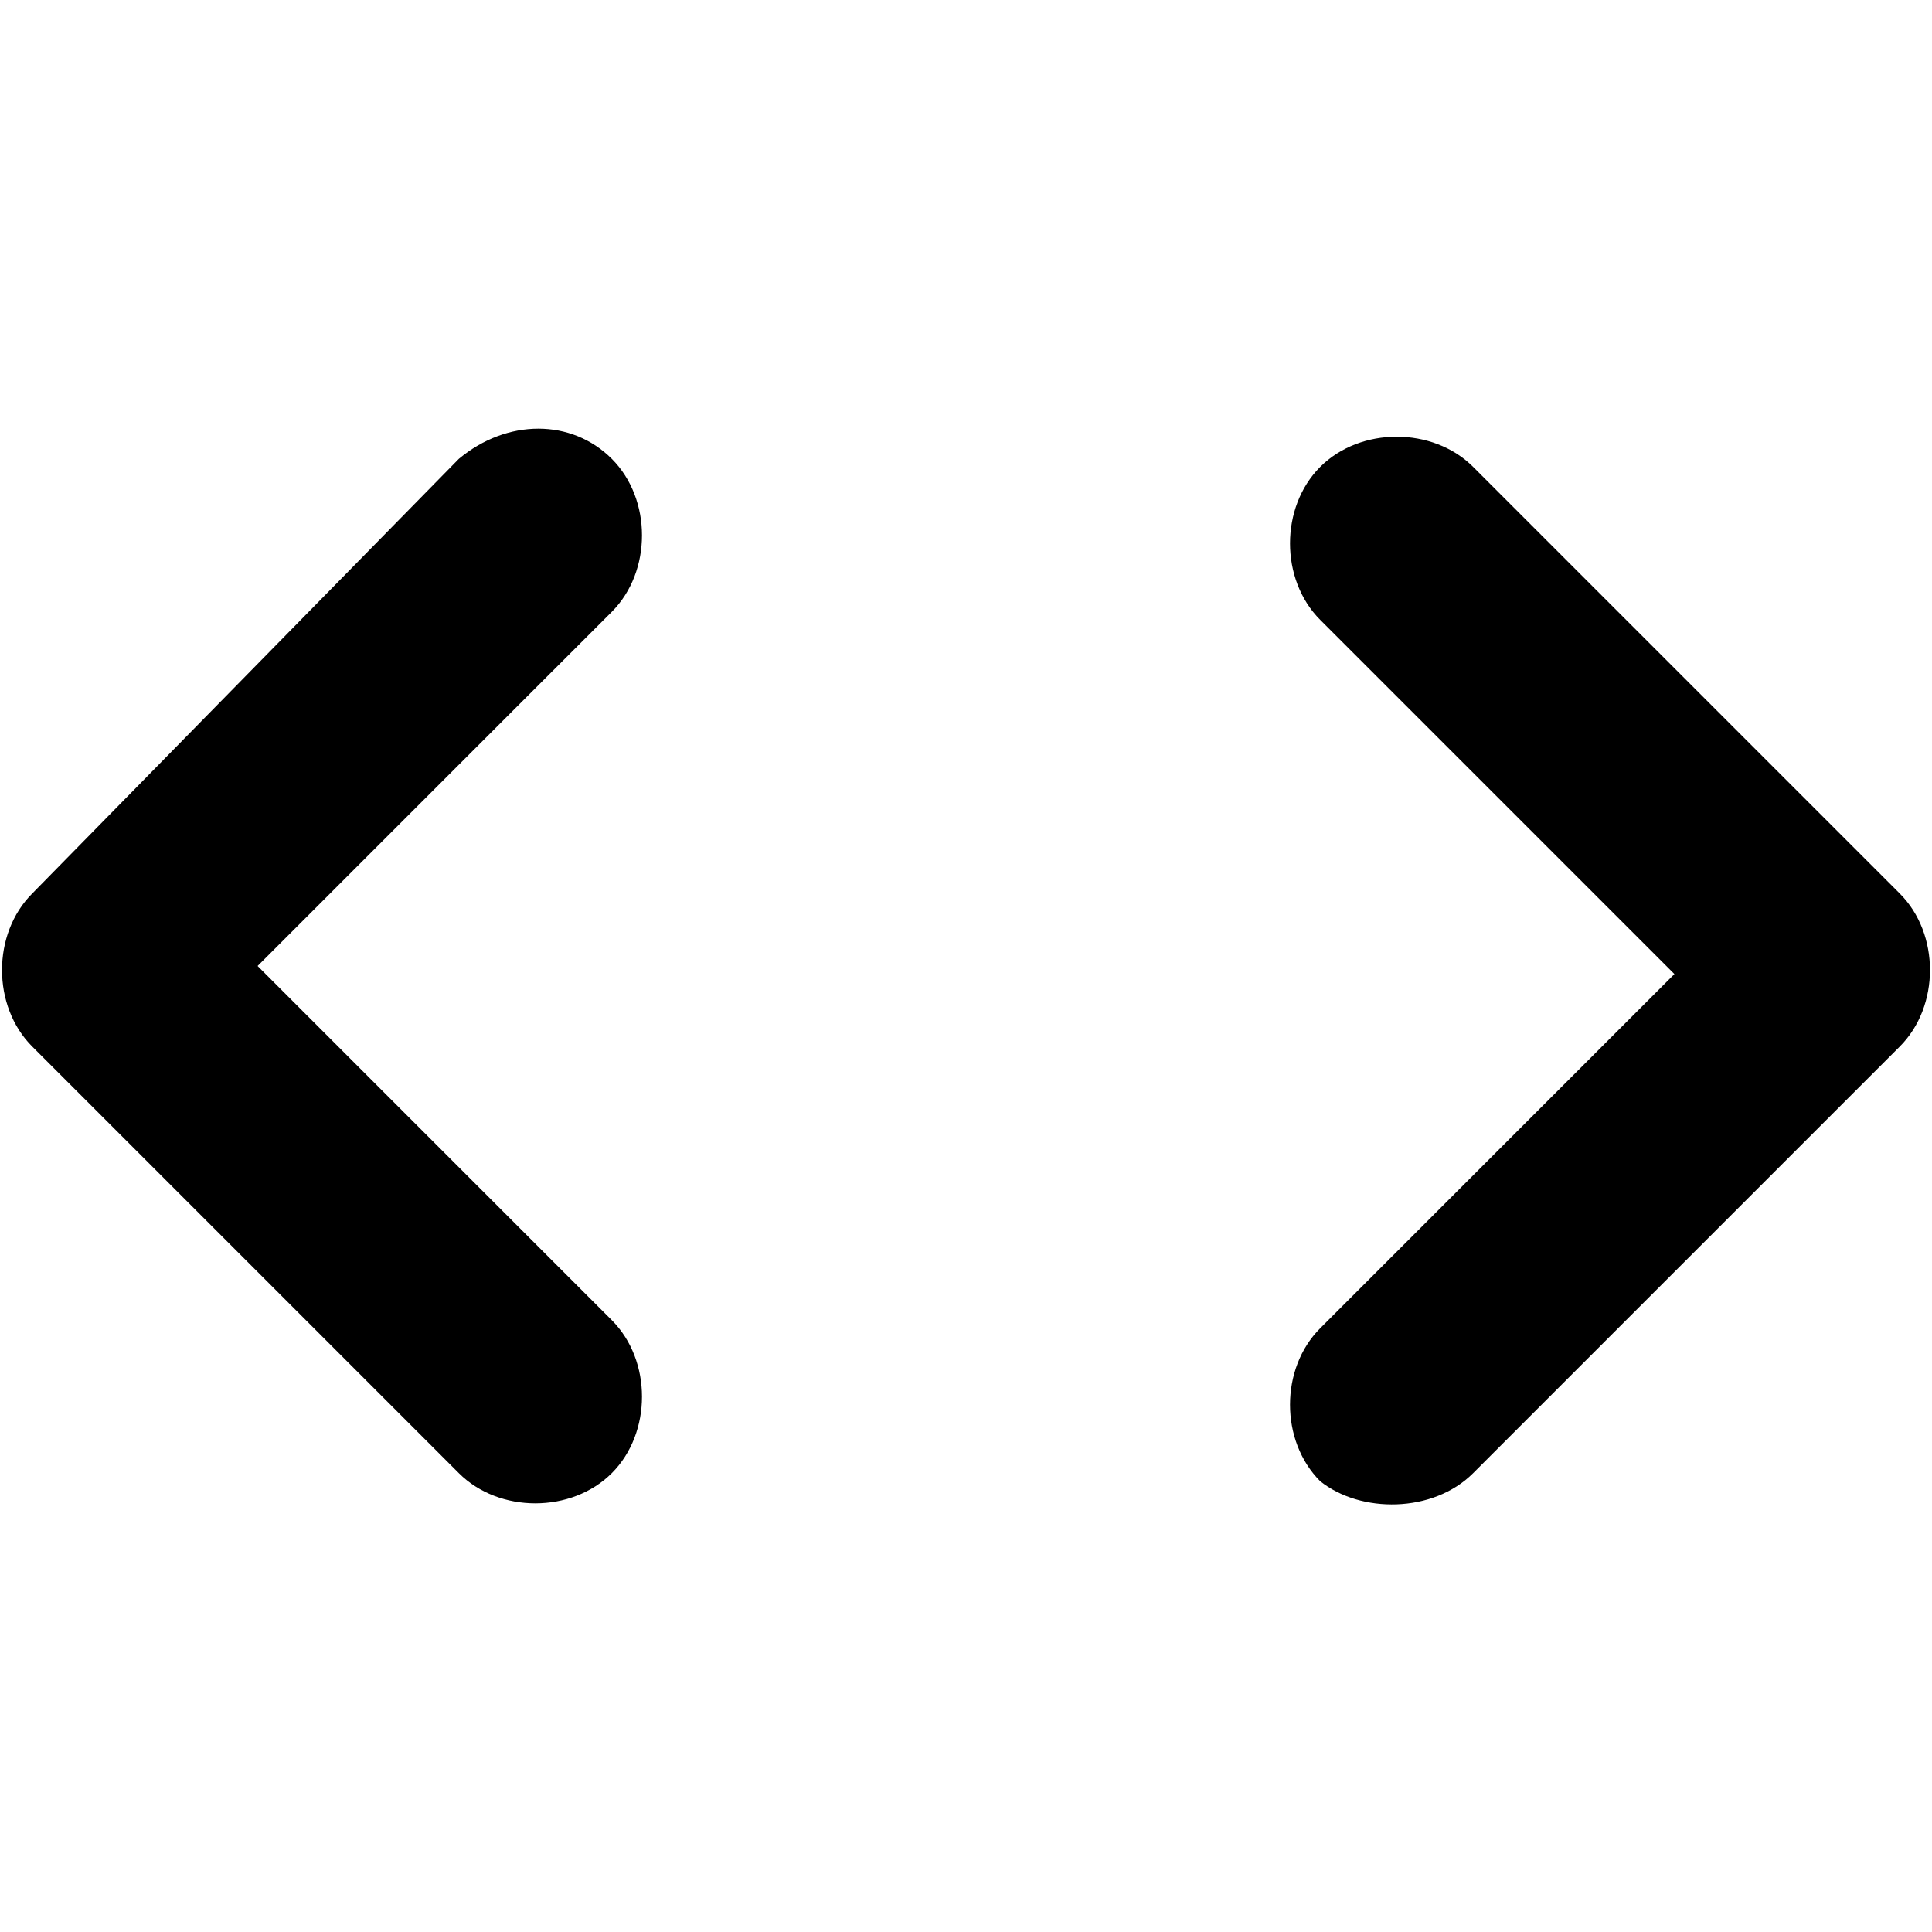
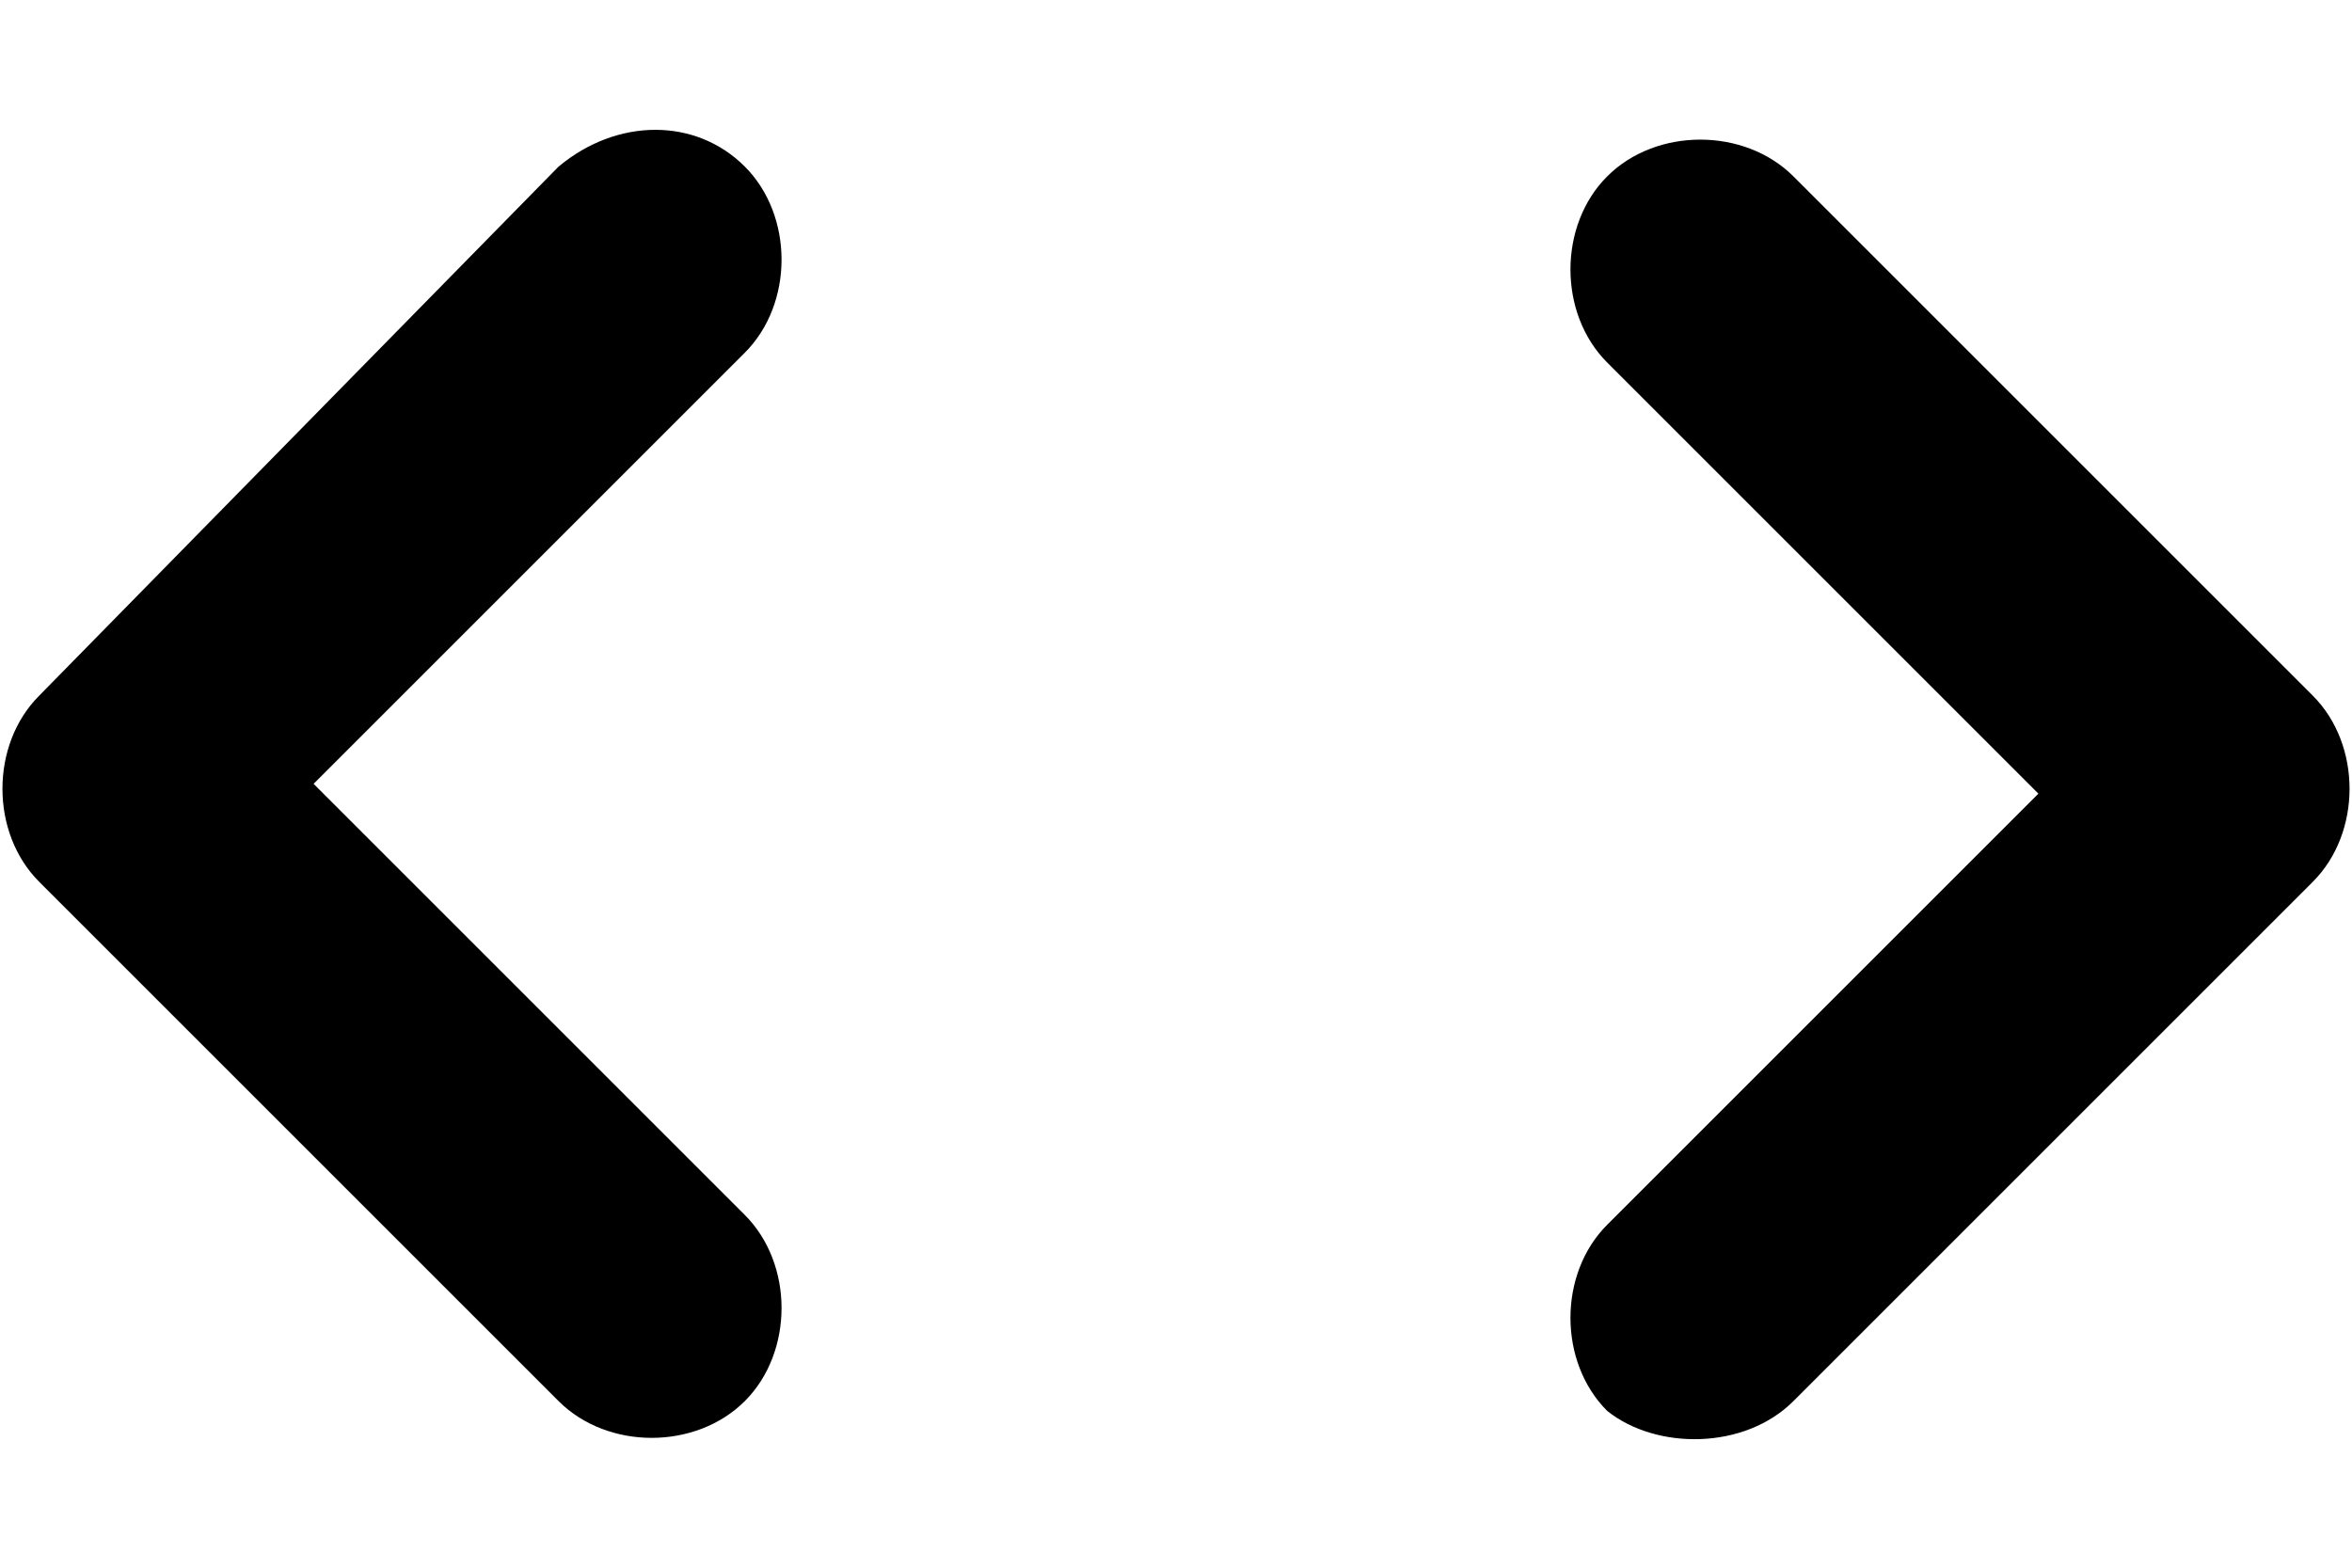
- <svg xmlns="http://www.w3.org/2000/svg" viewBox="0 0 24 24">
-   <path fill-rule="evenodd" d="M.4 11.1c-.5.5-.5 1.4 0 1.9l5.3 5.3c.5.5 1.4.5 1.9 0s.5-1.4 0-1.9L3.2 12l4.4-4.4c.5-.5.5-1.4 0-1.9s-1.3-.5-1.9 0zm17.9 7.2 5.3-5.3c.5-.5.5-1.4 0-1.9l-5.3-5.3c-.5-.5-1.4-.5-1.9 0s-.5 1.4 0 1.9l4.4 4.4-4.4 4.4c-.5.5-.5 1.4 0 1.9.5.4 1.4.4 1.9-.1" clip-rule="evenodd" />
+ <svg xmlns="http://www.w3.org/2000/svg" viewBox="0 0 24 16">
+   <path d="m.4 7.1c-.5.5-.5 1.4 0 1.9l5.3 5.3c.5.5 1.4.5 1.9 0s.5-1.4 0-1.9l-4.4-4.4 4.4-4.4c.5-.5.5-1.4 0-1.9s-1.3-.5-1.9 0zm17.9 7.2 5.3-5.3c.5-.5.5-1.4 0-1.9l-5.3-5.3c-.5-.5-1.4-.5-1.9 0s-.5 1.4 0 1.9l4.4 4.4-4.4 4.4c-.5.5-.5 1.4 0 1.9.5.4 1.4.4 1.9-.1" fill-rule="evenodd" />
</svg>
